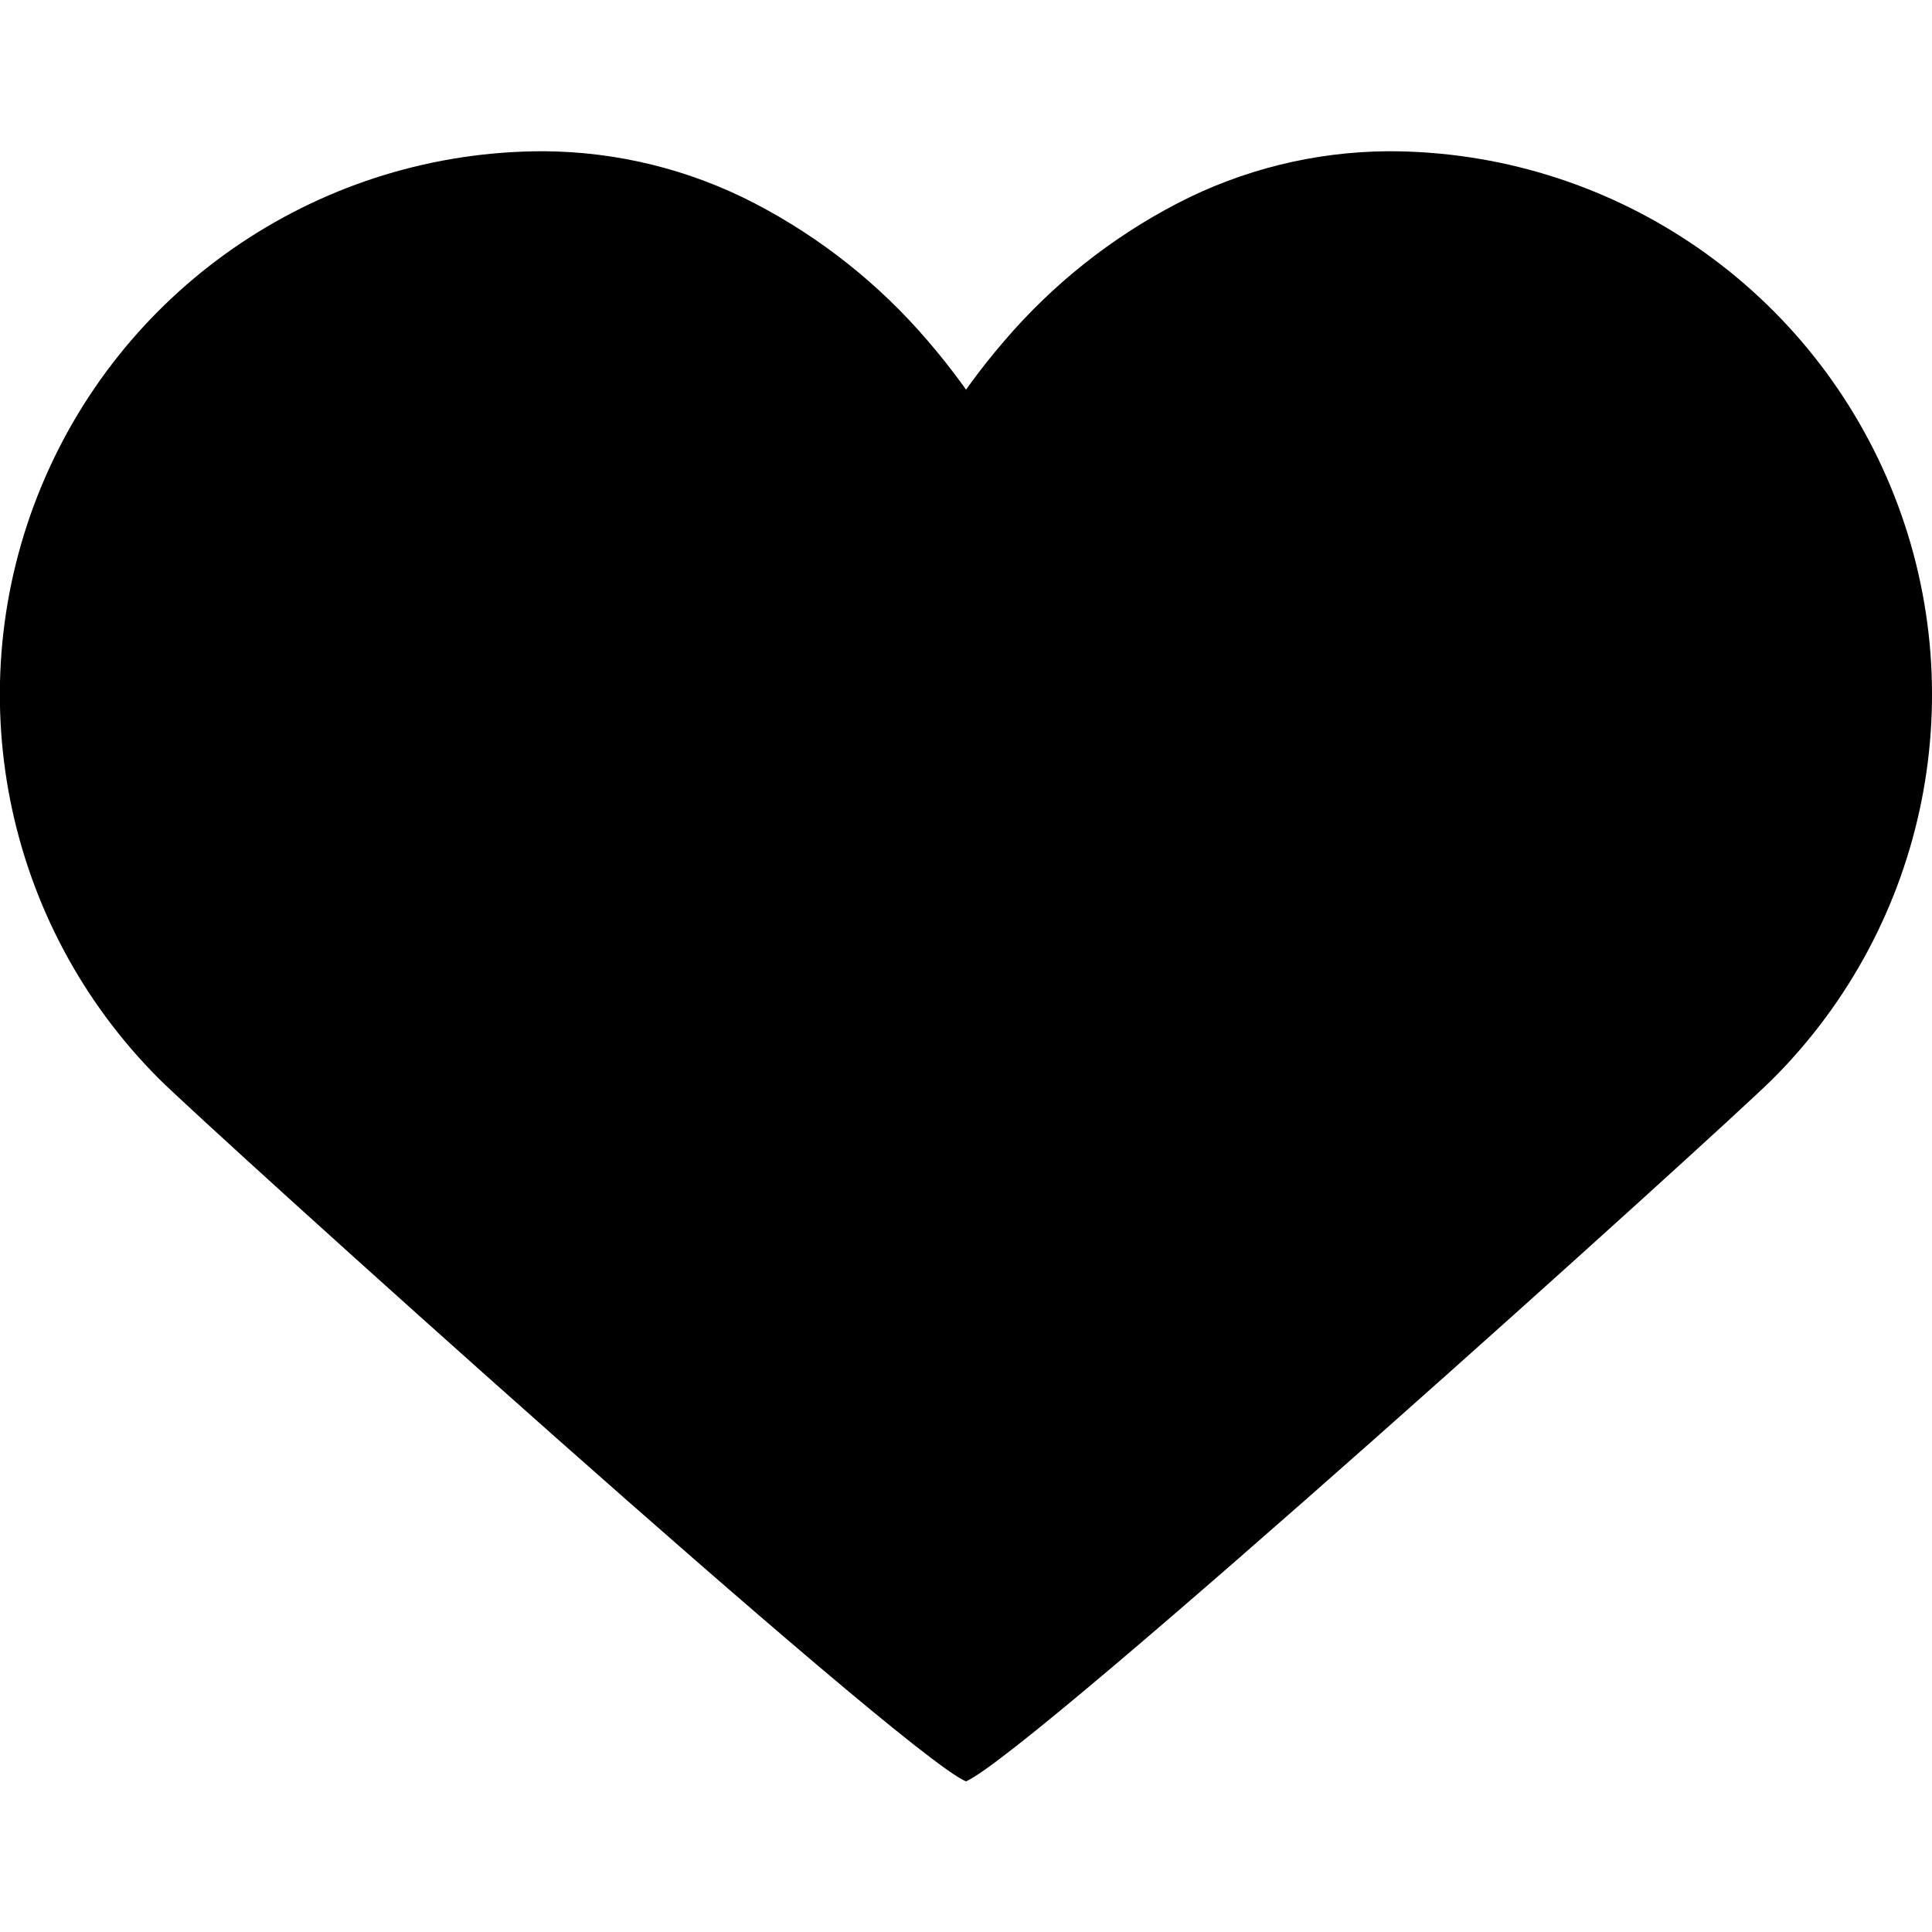
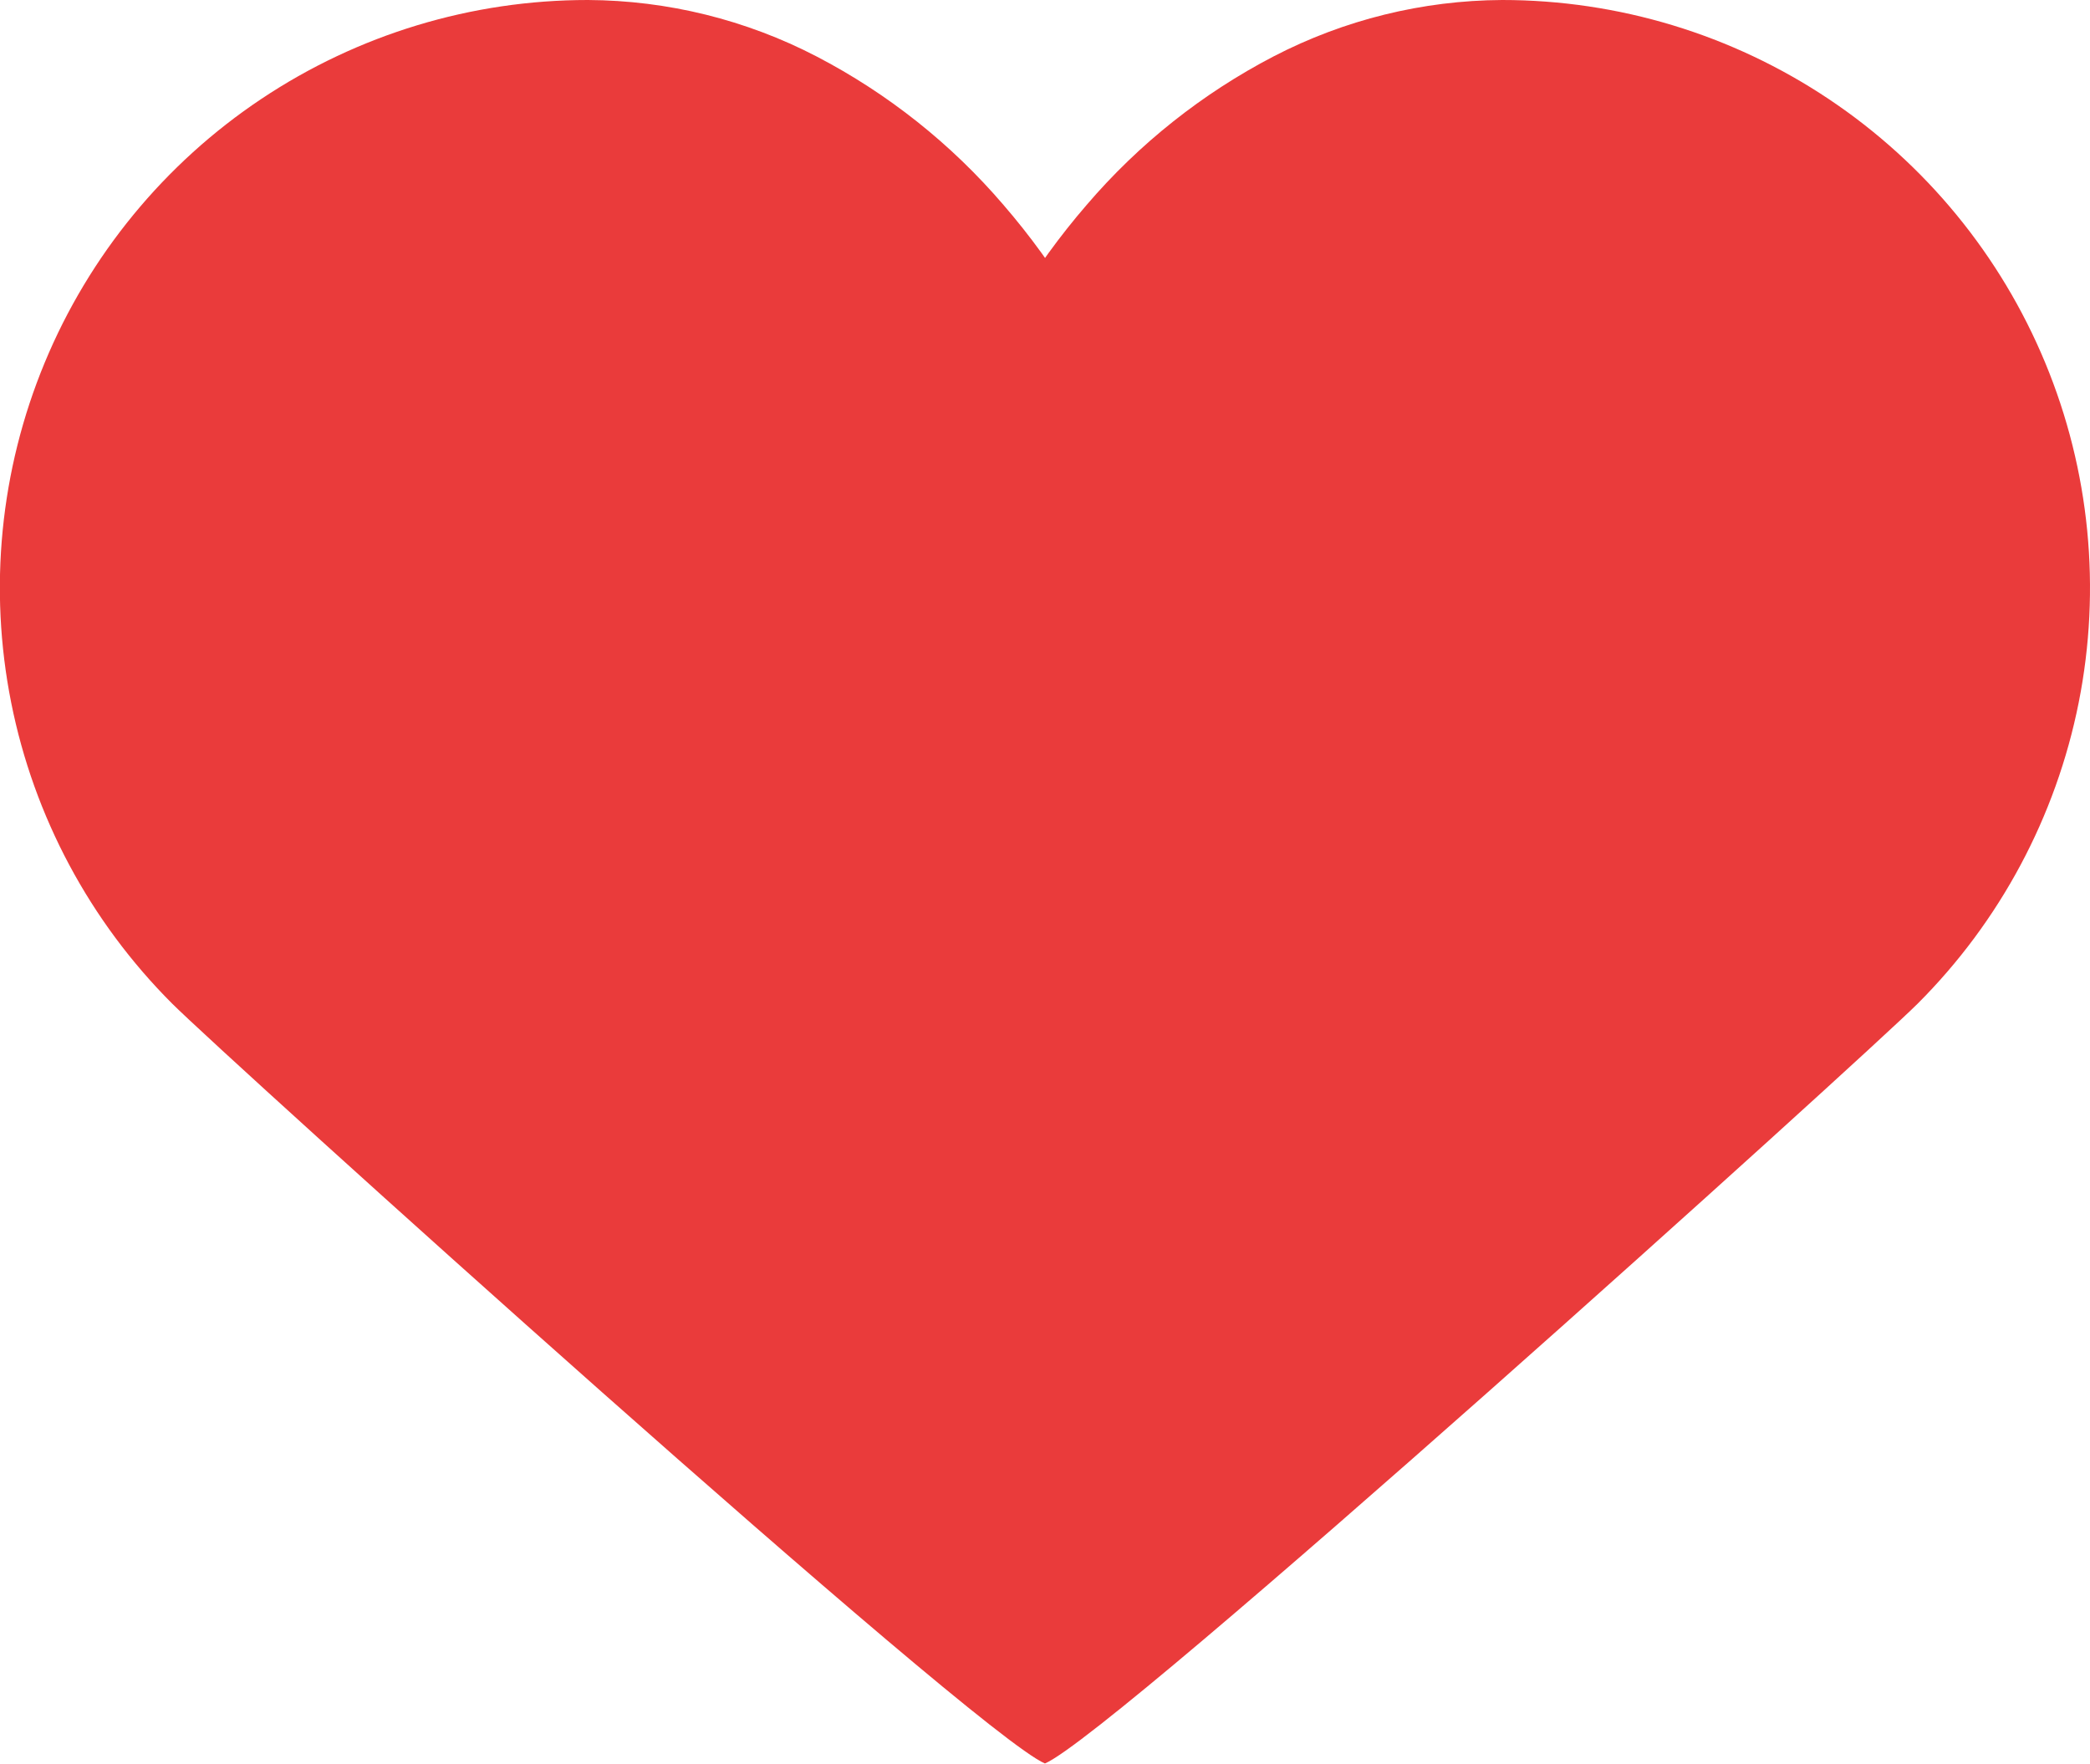
- <svg xmlns="http://www.w3.org/2000/svg" fill="#000000" width="800px" height="800px" viewBox="0 -2.5 32 32">
-   <g id="Group_13" data-name="Group 13" transform="translate(-93.998 -396.695)">
-     <path id="Path_365" data-name="Path 365" d="M108.706,410.042A7.884,7.884,0,0,1,108,406.7a10.121,10.121,0,0,1,.708-3.659,10.989,10.989,0,0,1,1.929-3.205,9.586,9.586,0,0,1,2.86-2.272,7.686,7.686,0,0,1,3.5-.864,9,9,0,0,1,6.364,15.365c-.814.813-12.287,11.179-13.364,11.635h0c-1.077-.456-12.55-10.822-13.364-11.635A9,9,0,0,1,103,396.7a7.68,7.68,0,0,1,3.5.864,9.591,9.591,0,0,1,2.861,2.272,11.011,11.011,0,0,1,1.929,3.205A10.141,10.141,0,0,1,112,406.7a7.9,7.9,0,0,1-.707,3.347,7.328,7.328,0,0,1-1.929,2.518" />
-   </g>
+ <svg xmlns="http://www.w3.org/2000/svg" width="800" height="675" viewBox="0 0 800 675" fill="none">
+   <path d="M367.7 333.55C355.782 307.324 349.757 278.805 350.05 250C350.237 218.676 356.239 187.657 367.75 158.524C379.128 129.256 395.439 102.156 415.975 78.4C435.948 55.059 460.222 35.775 487.475 21.6C514.517 7.564 544.508 0.161 574.975 2.31205e-05C619.481 -0.005 662.989 13.188 699.996 37.913C737.003 62.637 765.846 97.782 782.877 138.901C799.908 180.02 804.361 225.265 795.675 268.916C786.988 312.566 765.551 352.659 734.075 384.125C713.725 404.45 426.9 663.6 399.975 675C373.05 663.6 86.225 404.45 65.875 384.125C34.395 352.655 12.956 312.555 4.272 268.897C-4.413 225.24 0.047 179.988 17.088 138.866C34.128 97.744 62.982 62.6 100.001 37.882C137.019 13.163 180.537 -0.02 225.05 2.31205e-05C255.517 0.156 285.51 7.559 312.55 21.6C339.811 35.775 364.093 55.058 384.075 78.4C404.602 102.162 420.913 129.261 432.3 158.524C443.818 187.657 449.836 218.674 450.05 250C450.34 278.848 444.307 307.409 432.375 333.675C421.089 357.927 404.628 379.414 384.15 396.625" fill="#EA3B3B" />
</svg>
